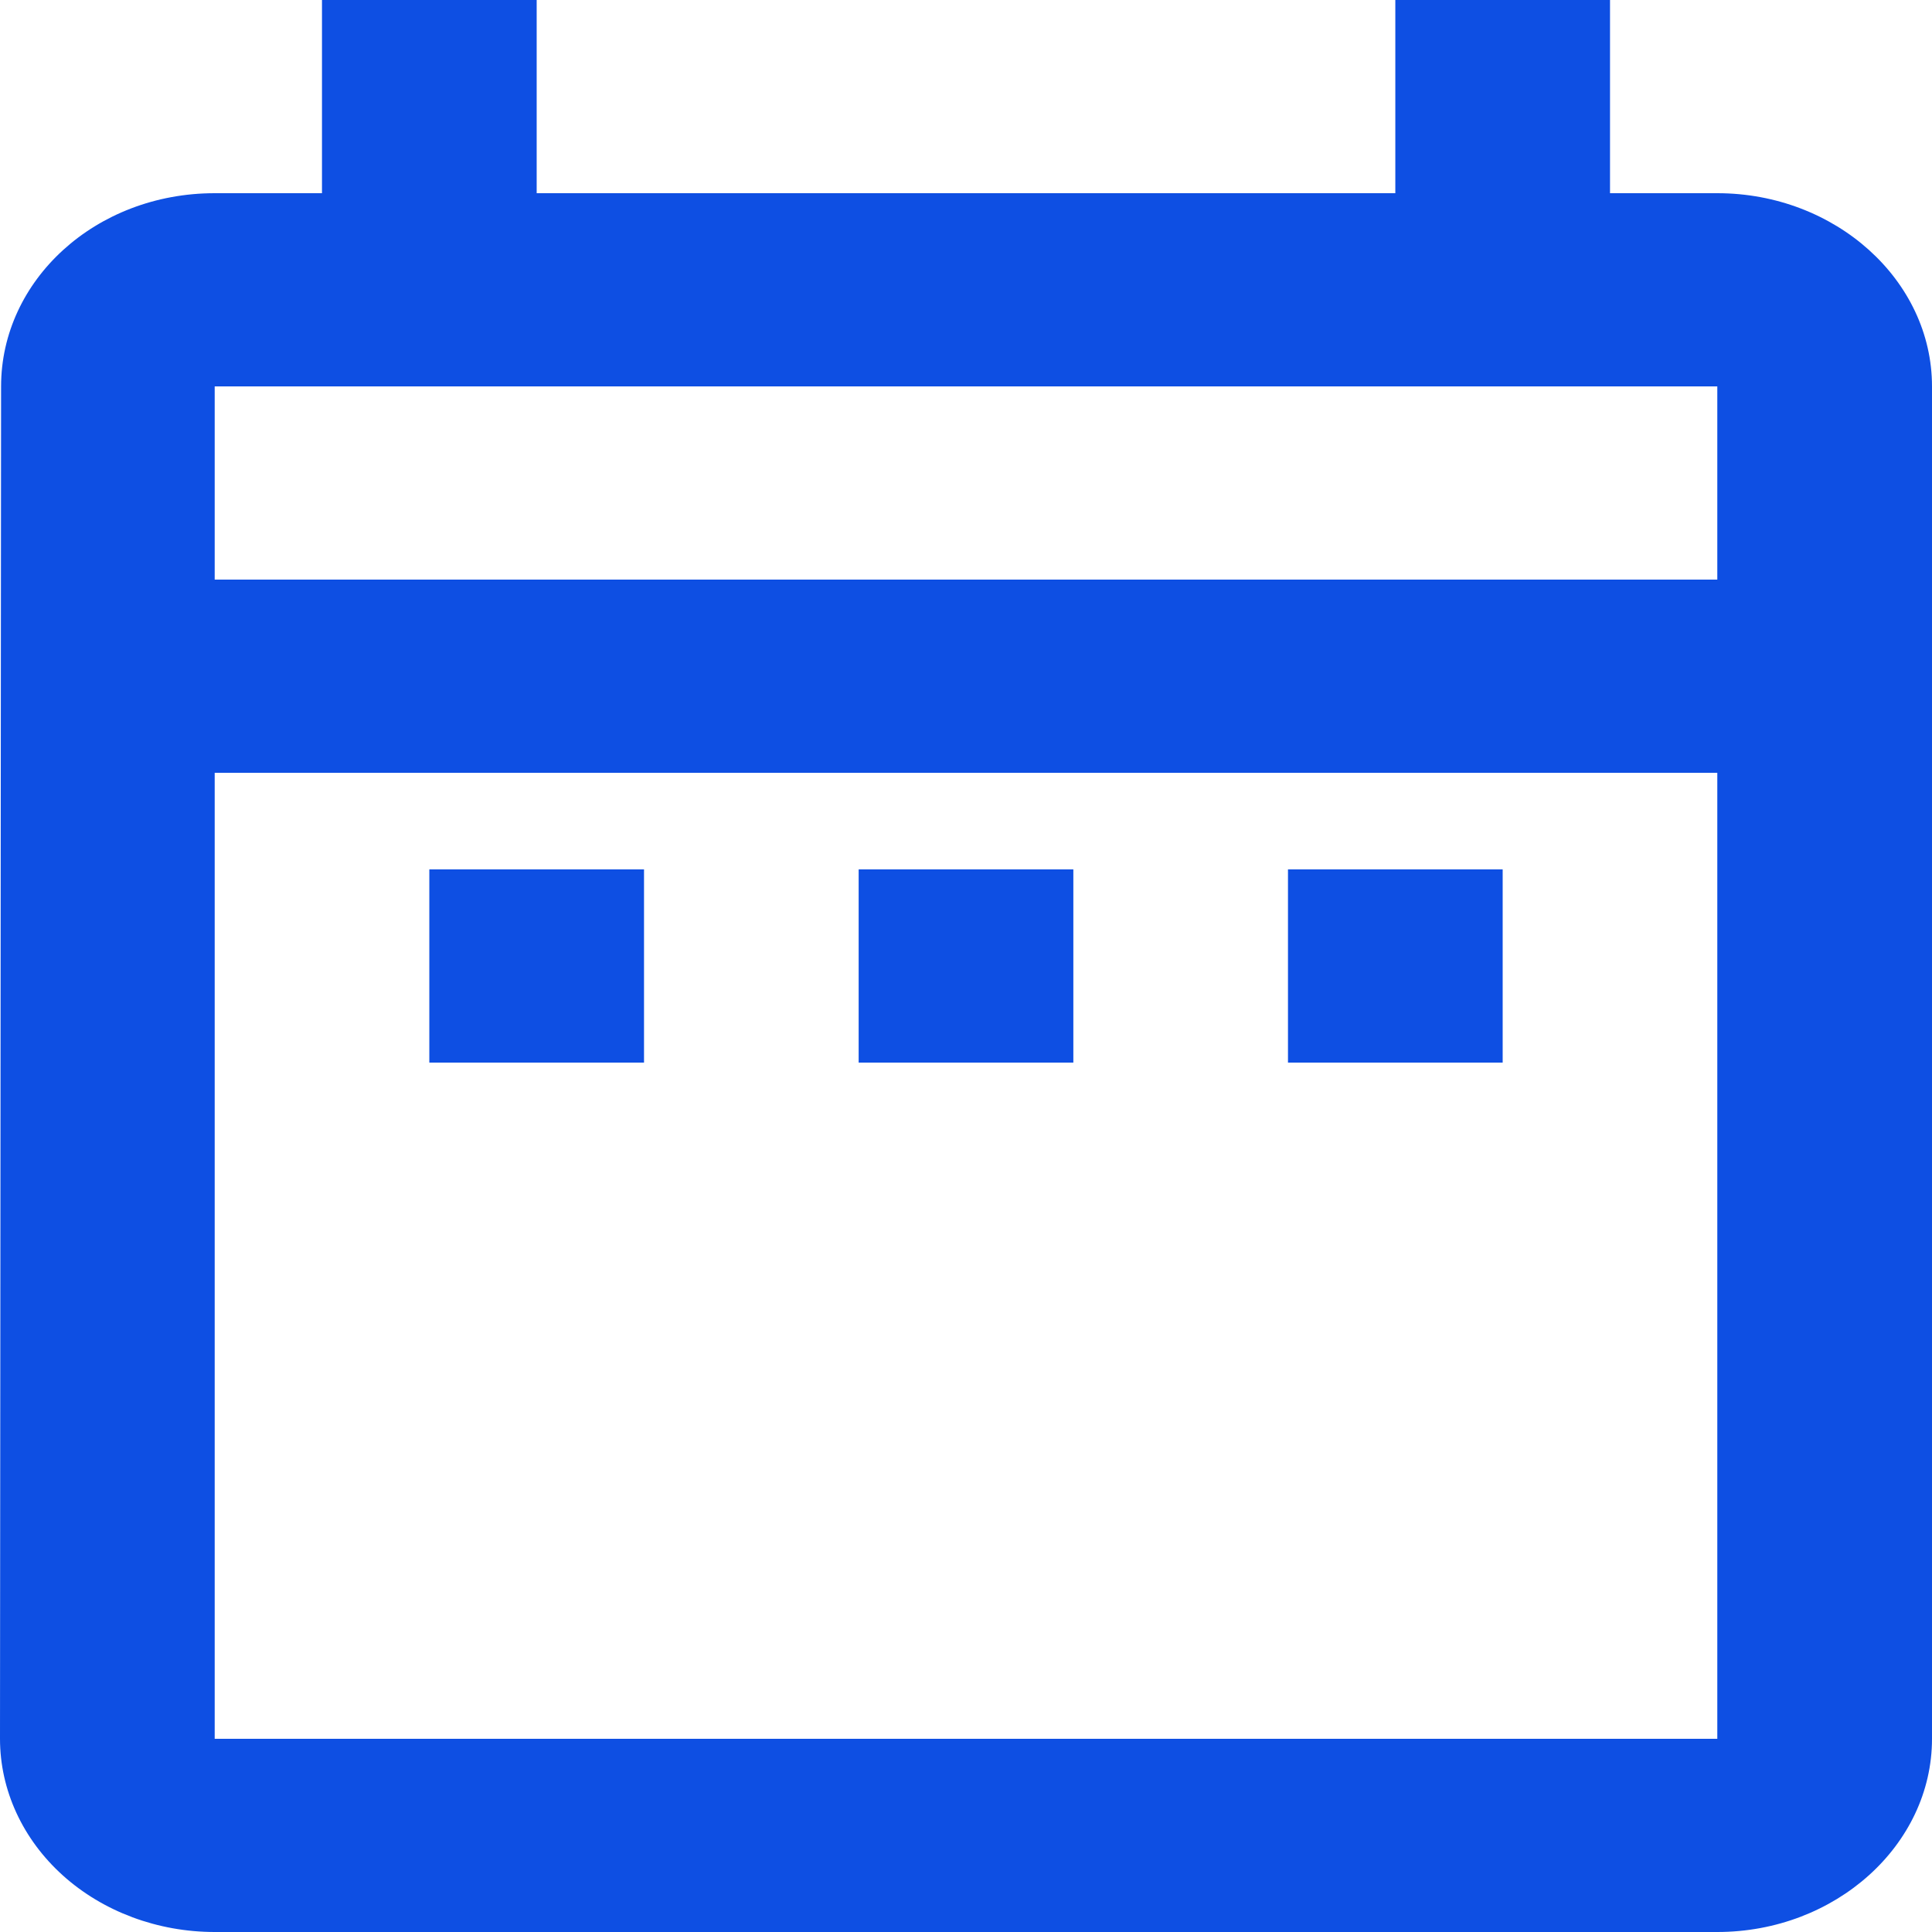
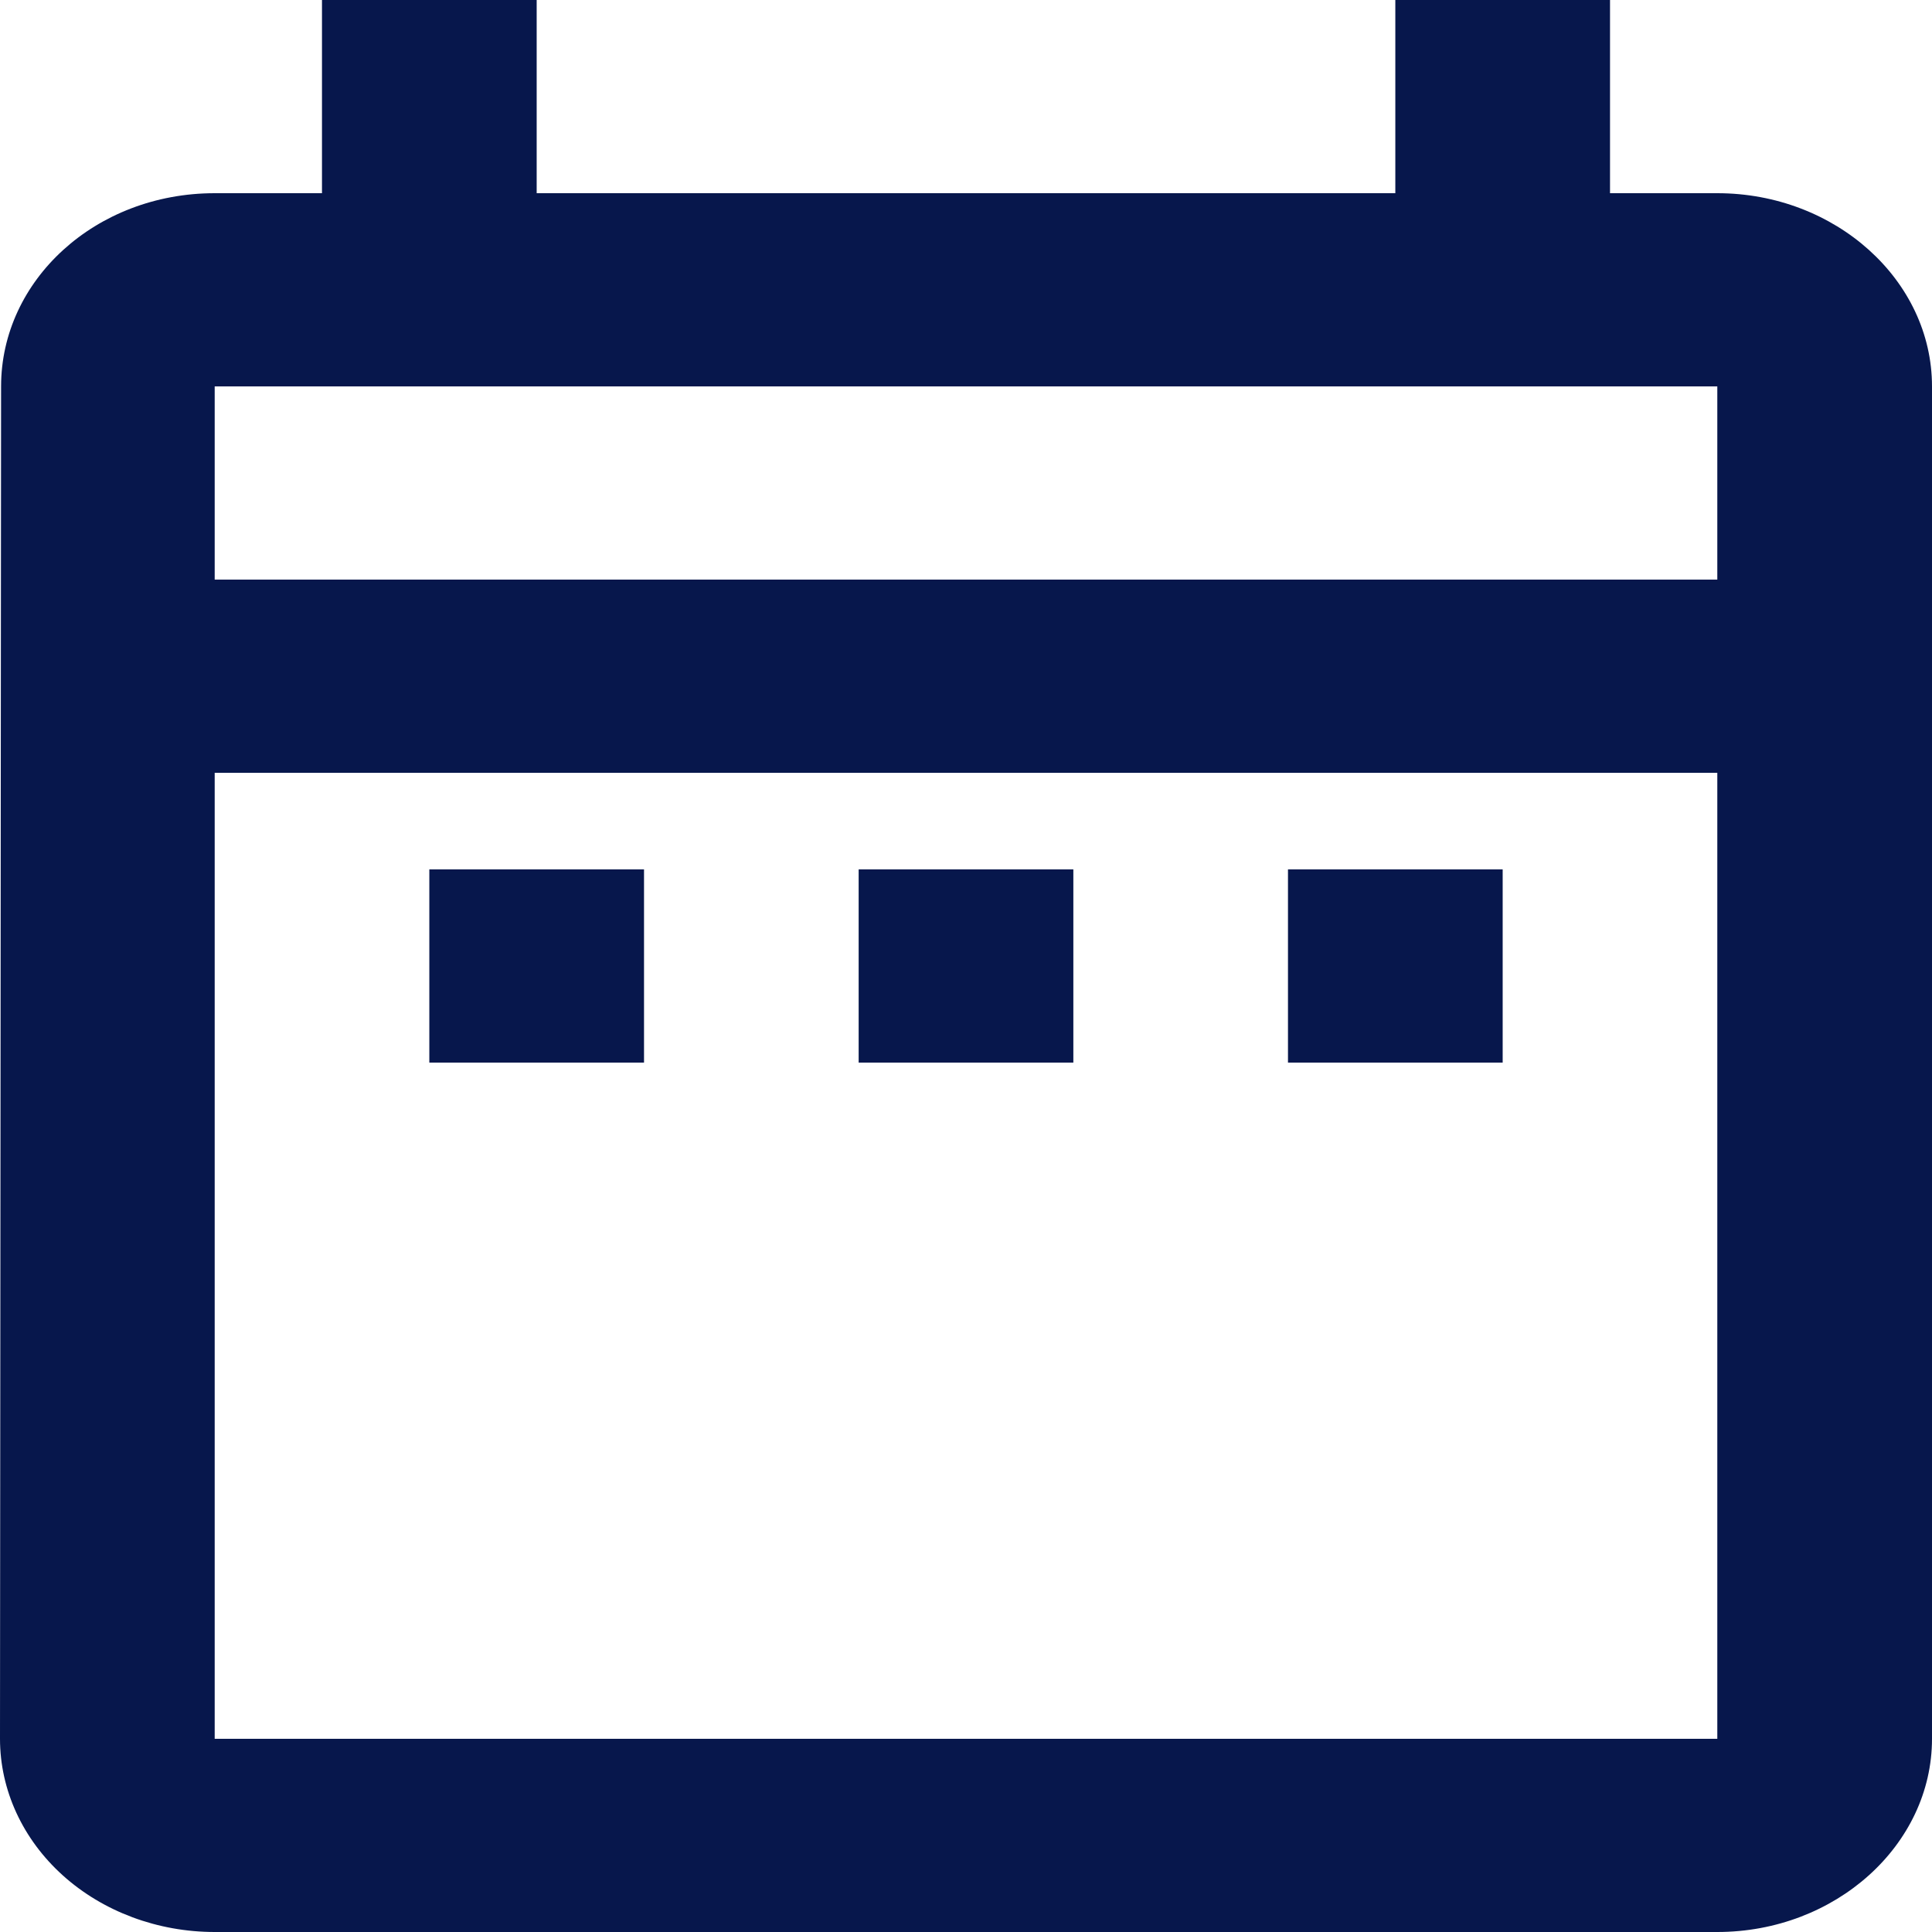
<svg xmlns="http://www.w3.org/2000/svg" width="32" height="32" viewBox="0 0 32 32" fill="none">
-   <path d="M7.111 14.4H10.667V17.6H7.111V14.4ZM32 6.4V28.8C32 30.56 30.4 32 28.444 32H3.556C2.613 32 1.708 31.663 1.041 31.063C0.375 30.463 0 29.649 0 28.8L0.018 6.4C0.018 4.64 1.582 3.2 3.556 3.2H5.333V0H8.889V3.2H23.111V0H26.667V3.2H28.444C30.4 3.2 32 4.64 32 6.4ZM3.556 9.6H28.444V6.4H3.556V9.6ZM28.444 28.8V12.8H3.556V28.8H28.444ZM21.333 17.6H24.889V14.4H21.333V17.6ZM14.222 17.6H17.778V14.4H14.222V17.6Z" fill="#0E4FE3" />
+   <path d="M7.111 14.4H10.667V17.6H7.111V14.4ZM32 6.4V28.8C32 30.56 30.4 32 28.444 32H3.556C2.613 32 1.708 31.663 1.041 31.063C0.375 30.463 0 29.649 0 28.8L0.018 6.4C0.018 4.64 1.582 3.2 3.556 3.2H5.333V0H8.889V3.2H23.111V0H26.667V3.2H28.444C30.4 3.2 32 4.64 32 6.4ZM3.556 9.6H28.444V6.4H3.556V9.6ZM28.444 28.8V12.8H3.556V28.8H28.444ZM21.333 17.6H24.889V14.4H21.333V17.6ZM14.222 17.6H17.778V14.4H14.222V17.6Z" fill="#07174C" />
</svg>
